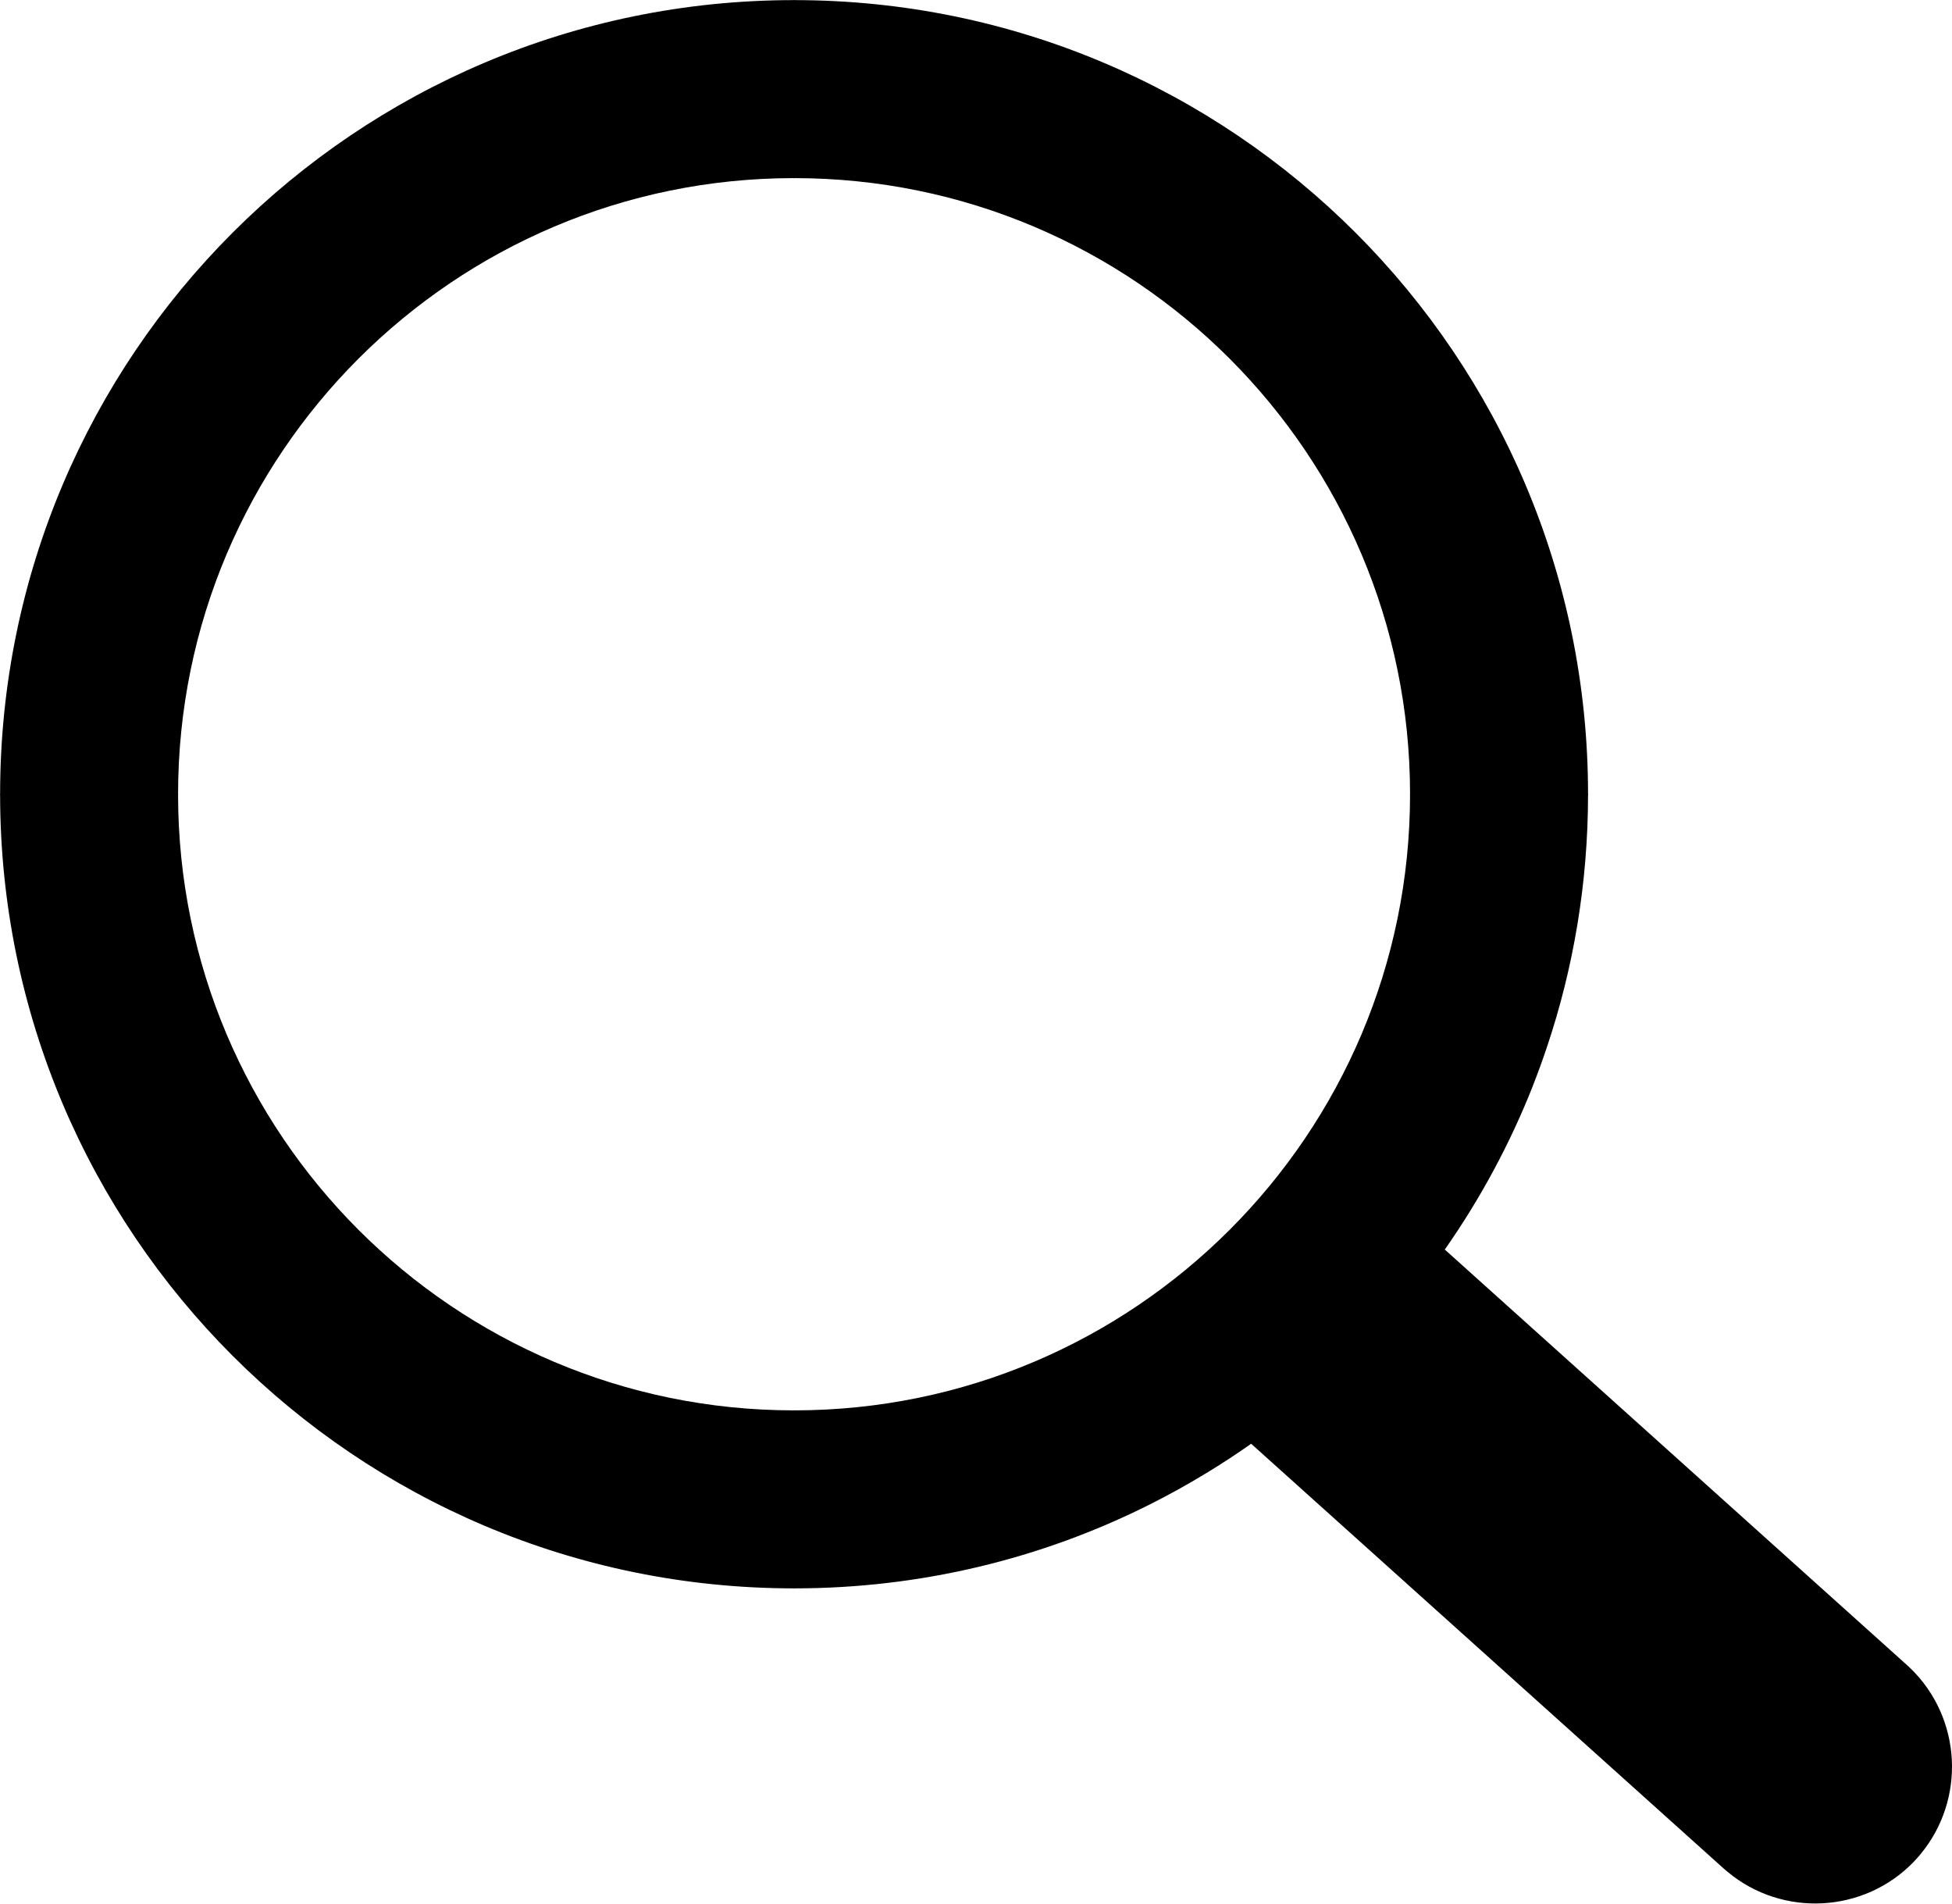
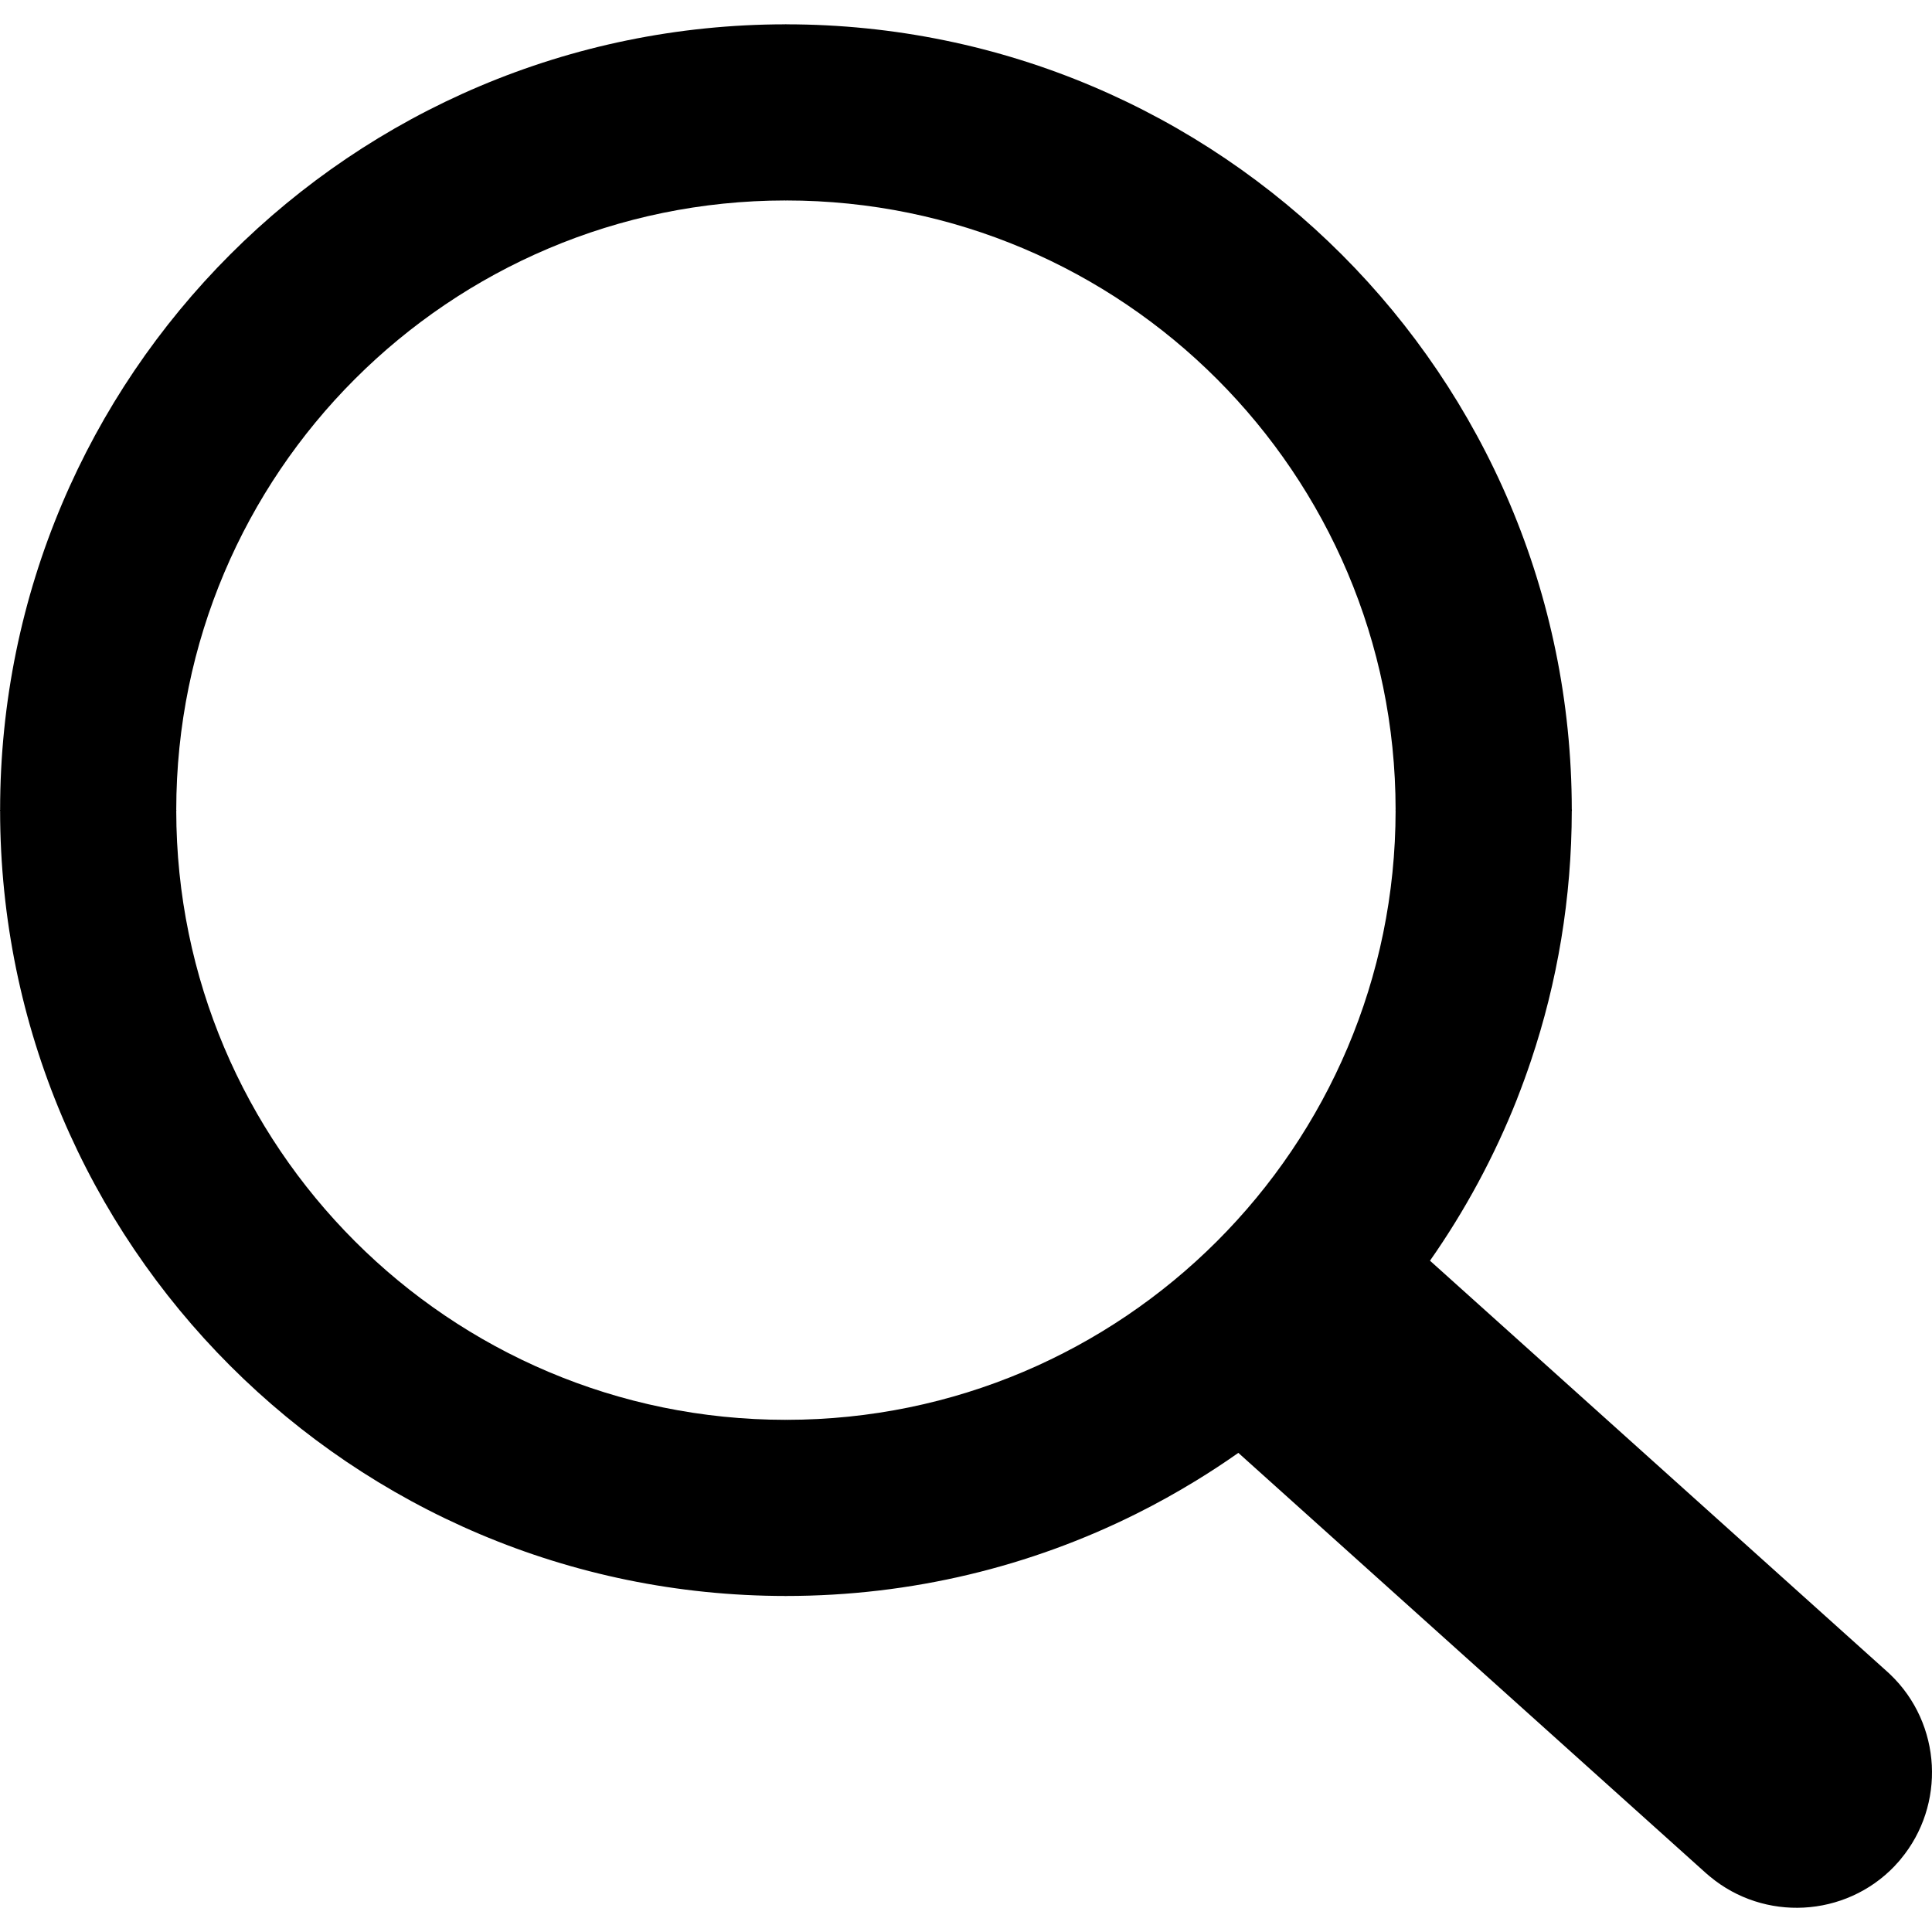
- <svg xmlns="http://www.w3.org/2000/svg" version="1.1" x="0px" y="0px" viewBox="0 0 122.879 119.799" enable-background="new 0 0 122.879 119.799" xml:space="preserve">
+ <svg xmlns="http://www.w3.org/2000/svg" width="10" height="10" version="1.1" x="0px" y="0px" viewBox="0 0 122.879 119.799" enable-background="new 0 0 122.879 119.799" xml:space="preserve">
  <g>
-     <path fill="currentColor" d="M49.988,0h0.016v0.007C63.803,0.011,76.298,5.608,85.34,14.652c9.027,9.031,14.619,21.515,14.628,35.303h0.007v0.033v0.04 h-0.007c-0.005,5.557-0.917,10.905-2.594,15.892c-0.281,0.837-0.575,1.641-0.877,2.409v0.007c-1.446,3.66-3.315,7.12-5.547,10.307 l29.082,26.139l0.018,0.016l0.157,0.146l0.011,0.011c1.642,1.563,2.536,3.656,2.649,5.78c0.11,2.1-0.543,4.248-1.979,5.971 l-0.011,0.016l-0.175,0.203l-0.035,0.035l-0.146,0.16l-0.016,0.021c-1.565,1.642-3.654,2.534-5.78,2.646 c-2.097,0.111-4.247-0.54-5.971-1.978l-0.015-0.011l-0.204-0.175l-0.029-0.024L78.761,90.865c-0.88,0.62-1.778,1.209-2.687,1.765 c-1.233,0.755-2.51,1.466-3.813,2.115c-6.699,3.342-14.269,5.222-22.272,5.222v0.007h-0.016v-0.007 c-13.799-0.004-26.296-5.601-35.338-14.645C5.605,76.291,0.016,63.805,0.007,50.021H0v-0.033v-0.016h0.007 c0.004-13.799,5.601-26.296,14.645-35.338C23.683,5.608,36.167,0.016,49.955,0.007V0H49.988L49.988,0z M50.004,11.21v0.007h-0.016 h-0.033V11.21c-10.686,0.007-20.372,4.35-27.384,11.359C15.56,29.578,11.213,39.274,11.21,49.973h0.007v0.016v0.033H11.21 c0.007,10.686,4.347,20.367,11.359,27.381c7.009,7.012,16.705,11.359,27.403,11.361v-0.007h0.016h0.033v0.007 c10.686-0.007,20.368-4.348,27.382-11.359c7.011-7.009,11.358-16.702,11.36-27.4h-0.006v-0.016v-0.033h0.006 c-0.006-10.686-4.35-20.372-11.358-27.384C70.396,15.56,60.703,11.213,50.004,11.21L50.004,11.21z" />
+     <path d="M49.988,0h0.016v0.007C63.803,0.011,76.298,5.608,85.34,14.652c9.027,9.031,14.619,21.515,14.628,35.303h0.007v0.033v0.04 h-0.007c-0.005,5.557-0.917,10.905-2.594,15.892c-0.281,0.837-0.575,1.641-0.877,2.409v0.007c-1.446,3.66-3.315,7.12-5.547,10.307 l29.082,26.139l0.018,0.016l0.157,0.146l0.011,0.011c1.642,1.563,2.536,3.656,2.649,5.78c0.11,2.1-0.543,4.248-1.979,5.971 l-0.011,0.016l-0.175,0.203l-0.035,0.035l-0.146,0.16l-0.016,0.021c-1.565,1.642-3.654,2.534-5.78,2.646 c-2.097,0.111-4.247-0.54-5.971-1.978l-0.015-0.011l-0.204-0.175l-0.029-0.024L78.761,90.865c-0.88,0.62-1.778,1.209-2.687,1.765 c-1.233,0.755-2.51,1.466-3.813,2.115c-6.699,3.342-14.269,5.222-22.272,5.222v0.007h-0.016v-0.007 c-13.799-0.004-26.296-5.601-35.338-14.645C5.605,76.291,0.016,63.805,0.007,50.021H0v-0.033v-0.016h0.007 c0.004-13.799,5.601-26.296,14.645-35.338C23.683,5.608,36.167,0.016,49.955,0.007V0H49.988L49.988,0z M50.004,11.21v0.007h-0.016 h-0.033V11.21c-10.686,0.007-20.372,4.35-27.384,11.359C15.56,29.578,11.213,39.274,11.21,49.973h0.007v0.016v0.033H11.21 c0.007,10.686,4.347,20.367,11.359,27.381c7.009,7.012,16.705,11.359,27.403,11.361v-0.007h0.016h0.033v0.007 c10.686-0.007,20.368-4.348,27.382-11.359c7.011-7.009,11.358-16.702,11.36-27.4h-0.006v-0.016v-0.033h0.006 c-0.006-10.686-4.35-20.372-11.358-27.384C70.396,15.56,60.703,11.213,50.004,11.21L50.004,11.21z" />
  </g>
</svg>
